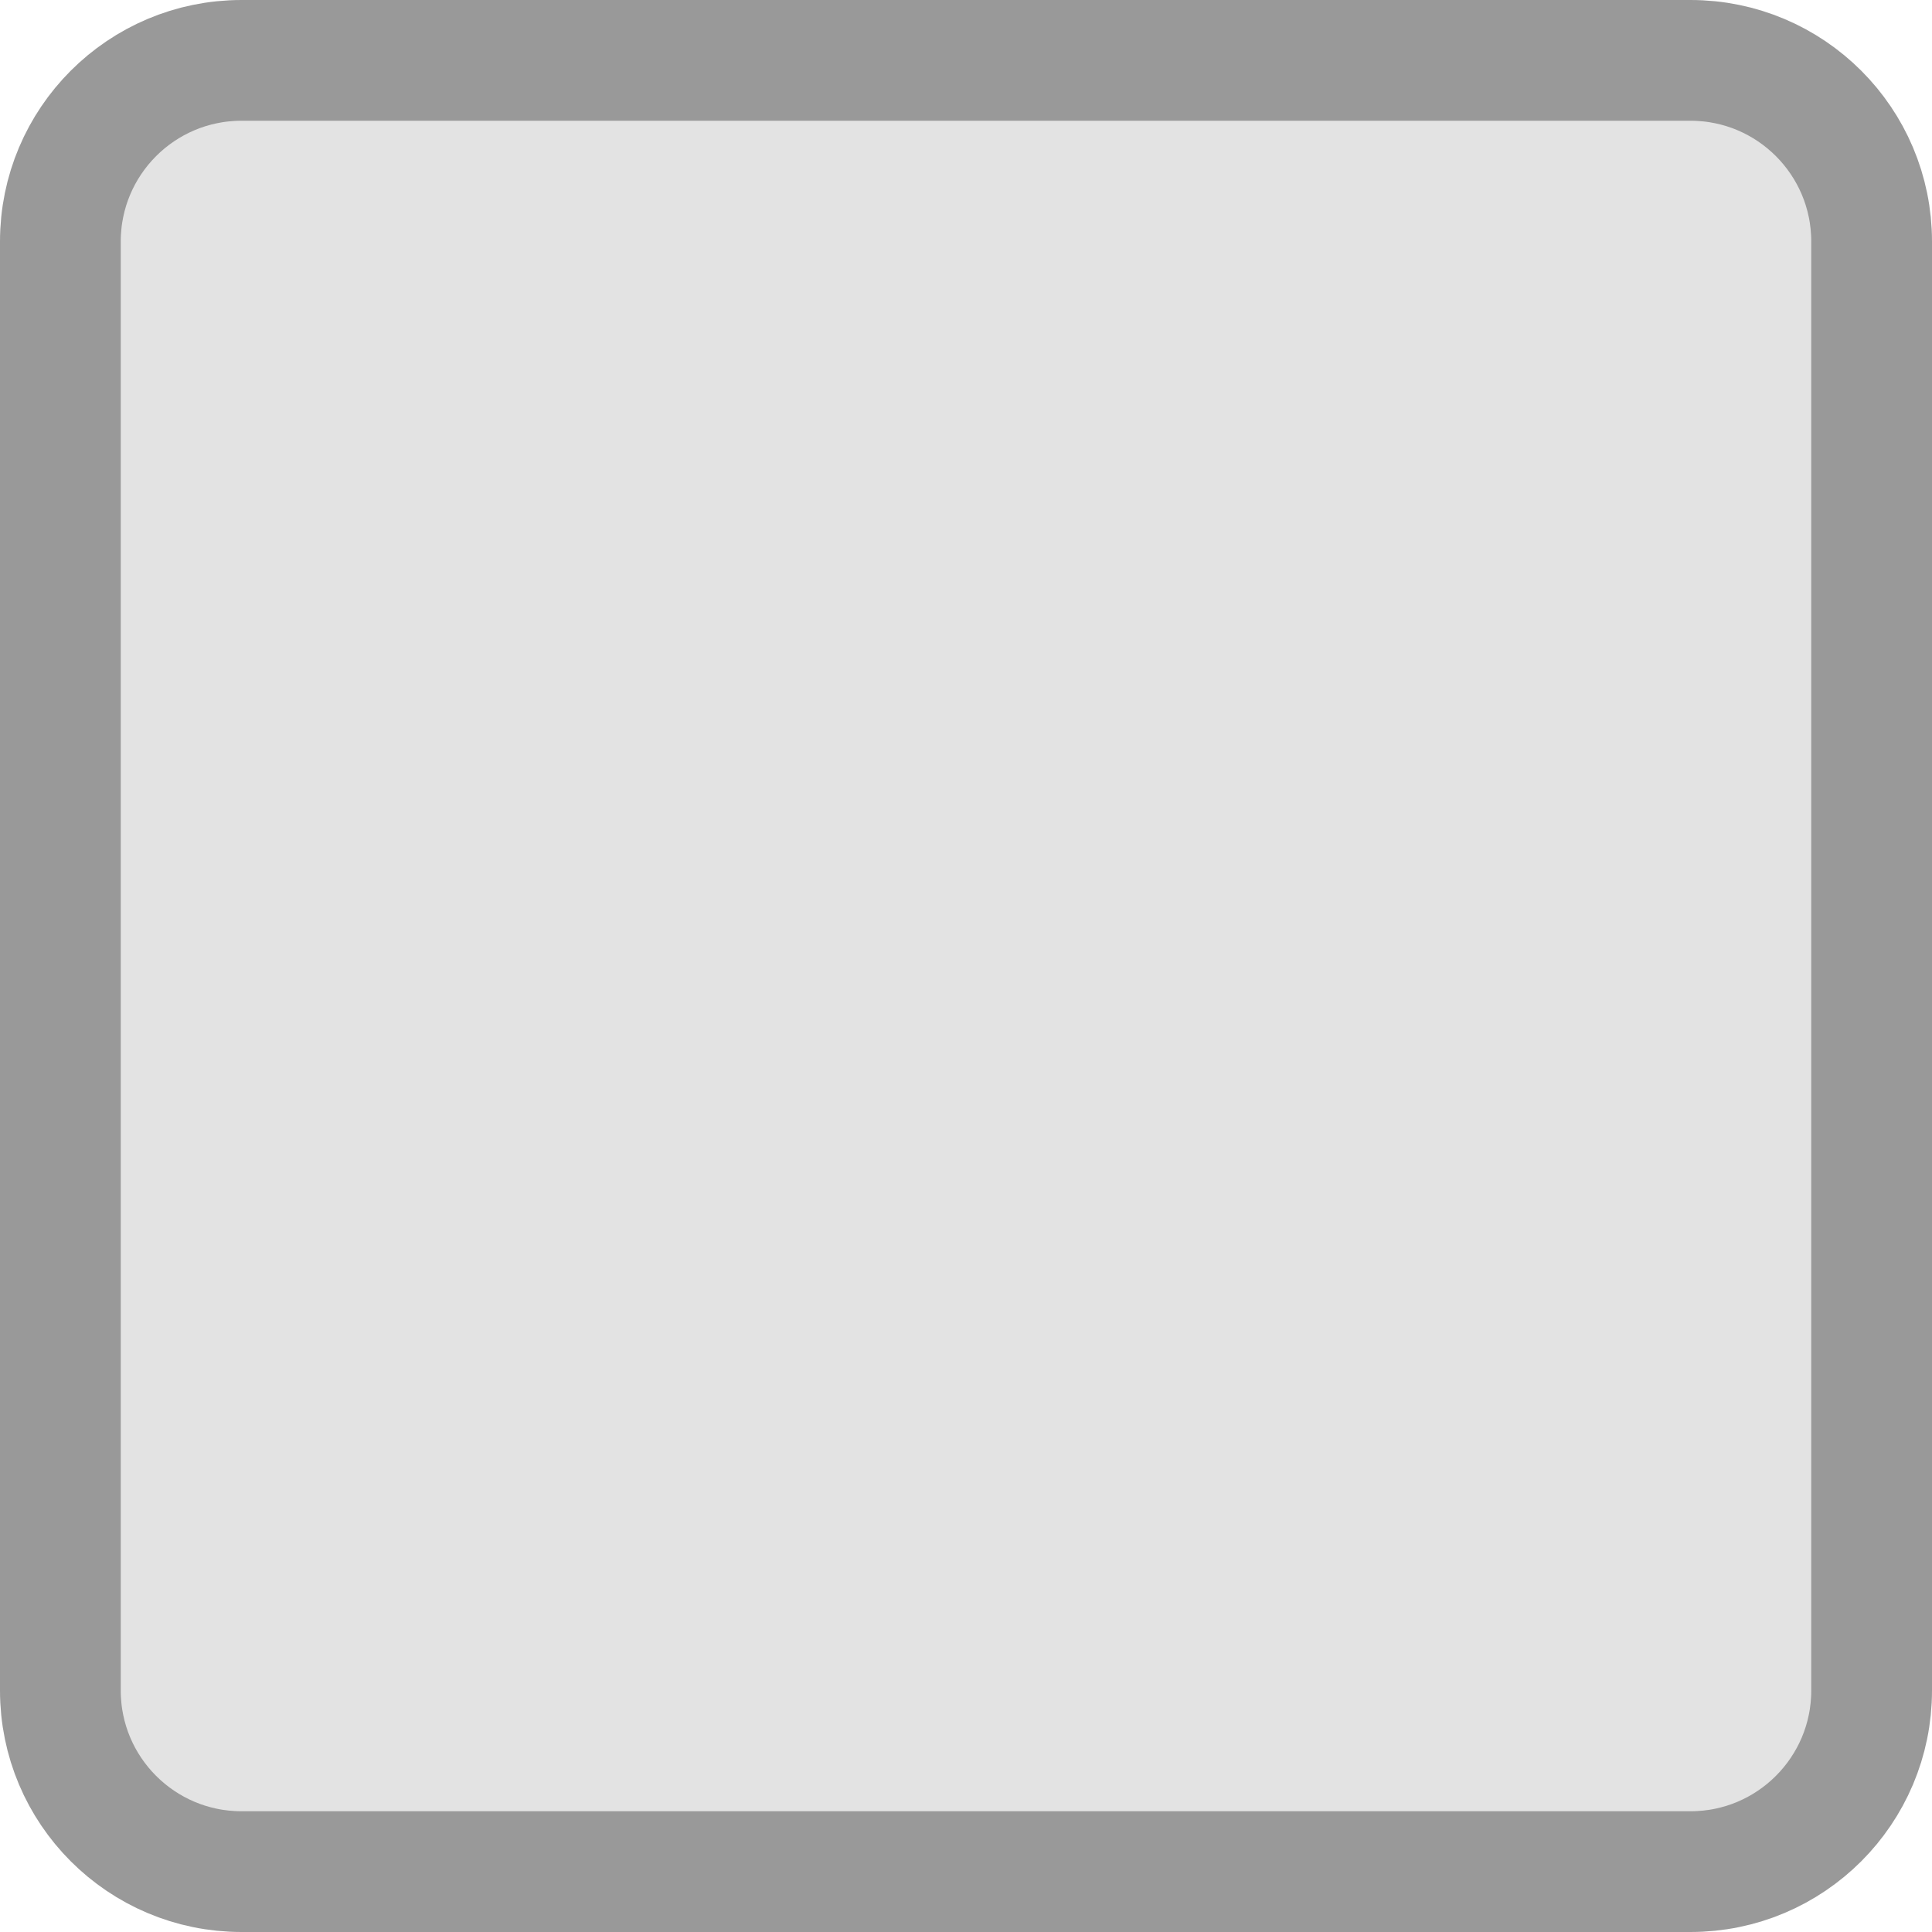
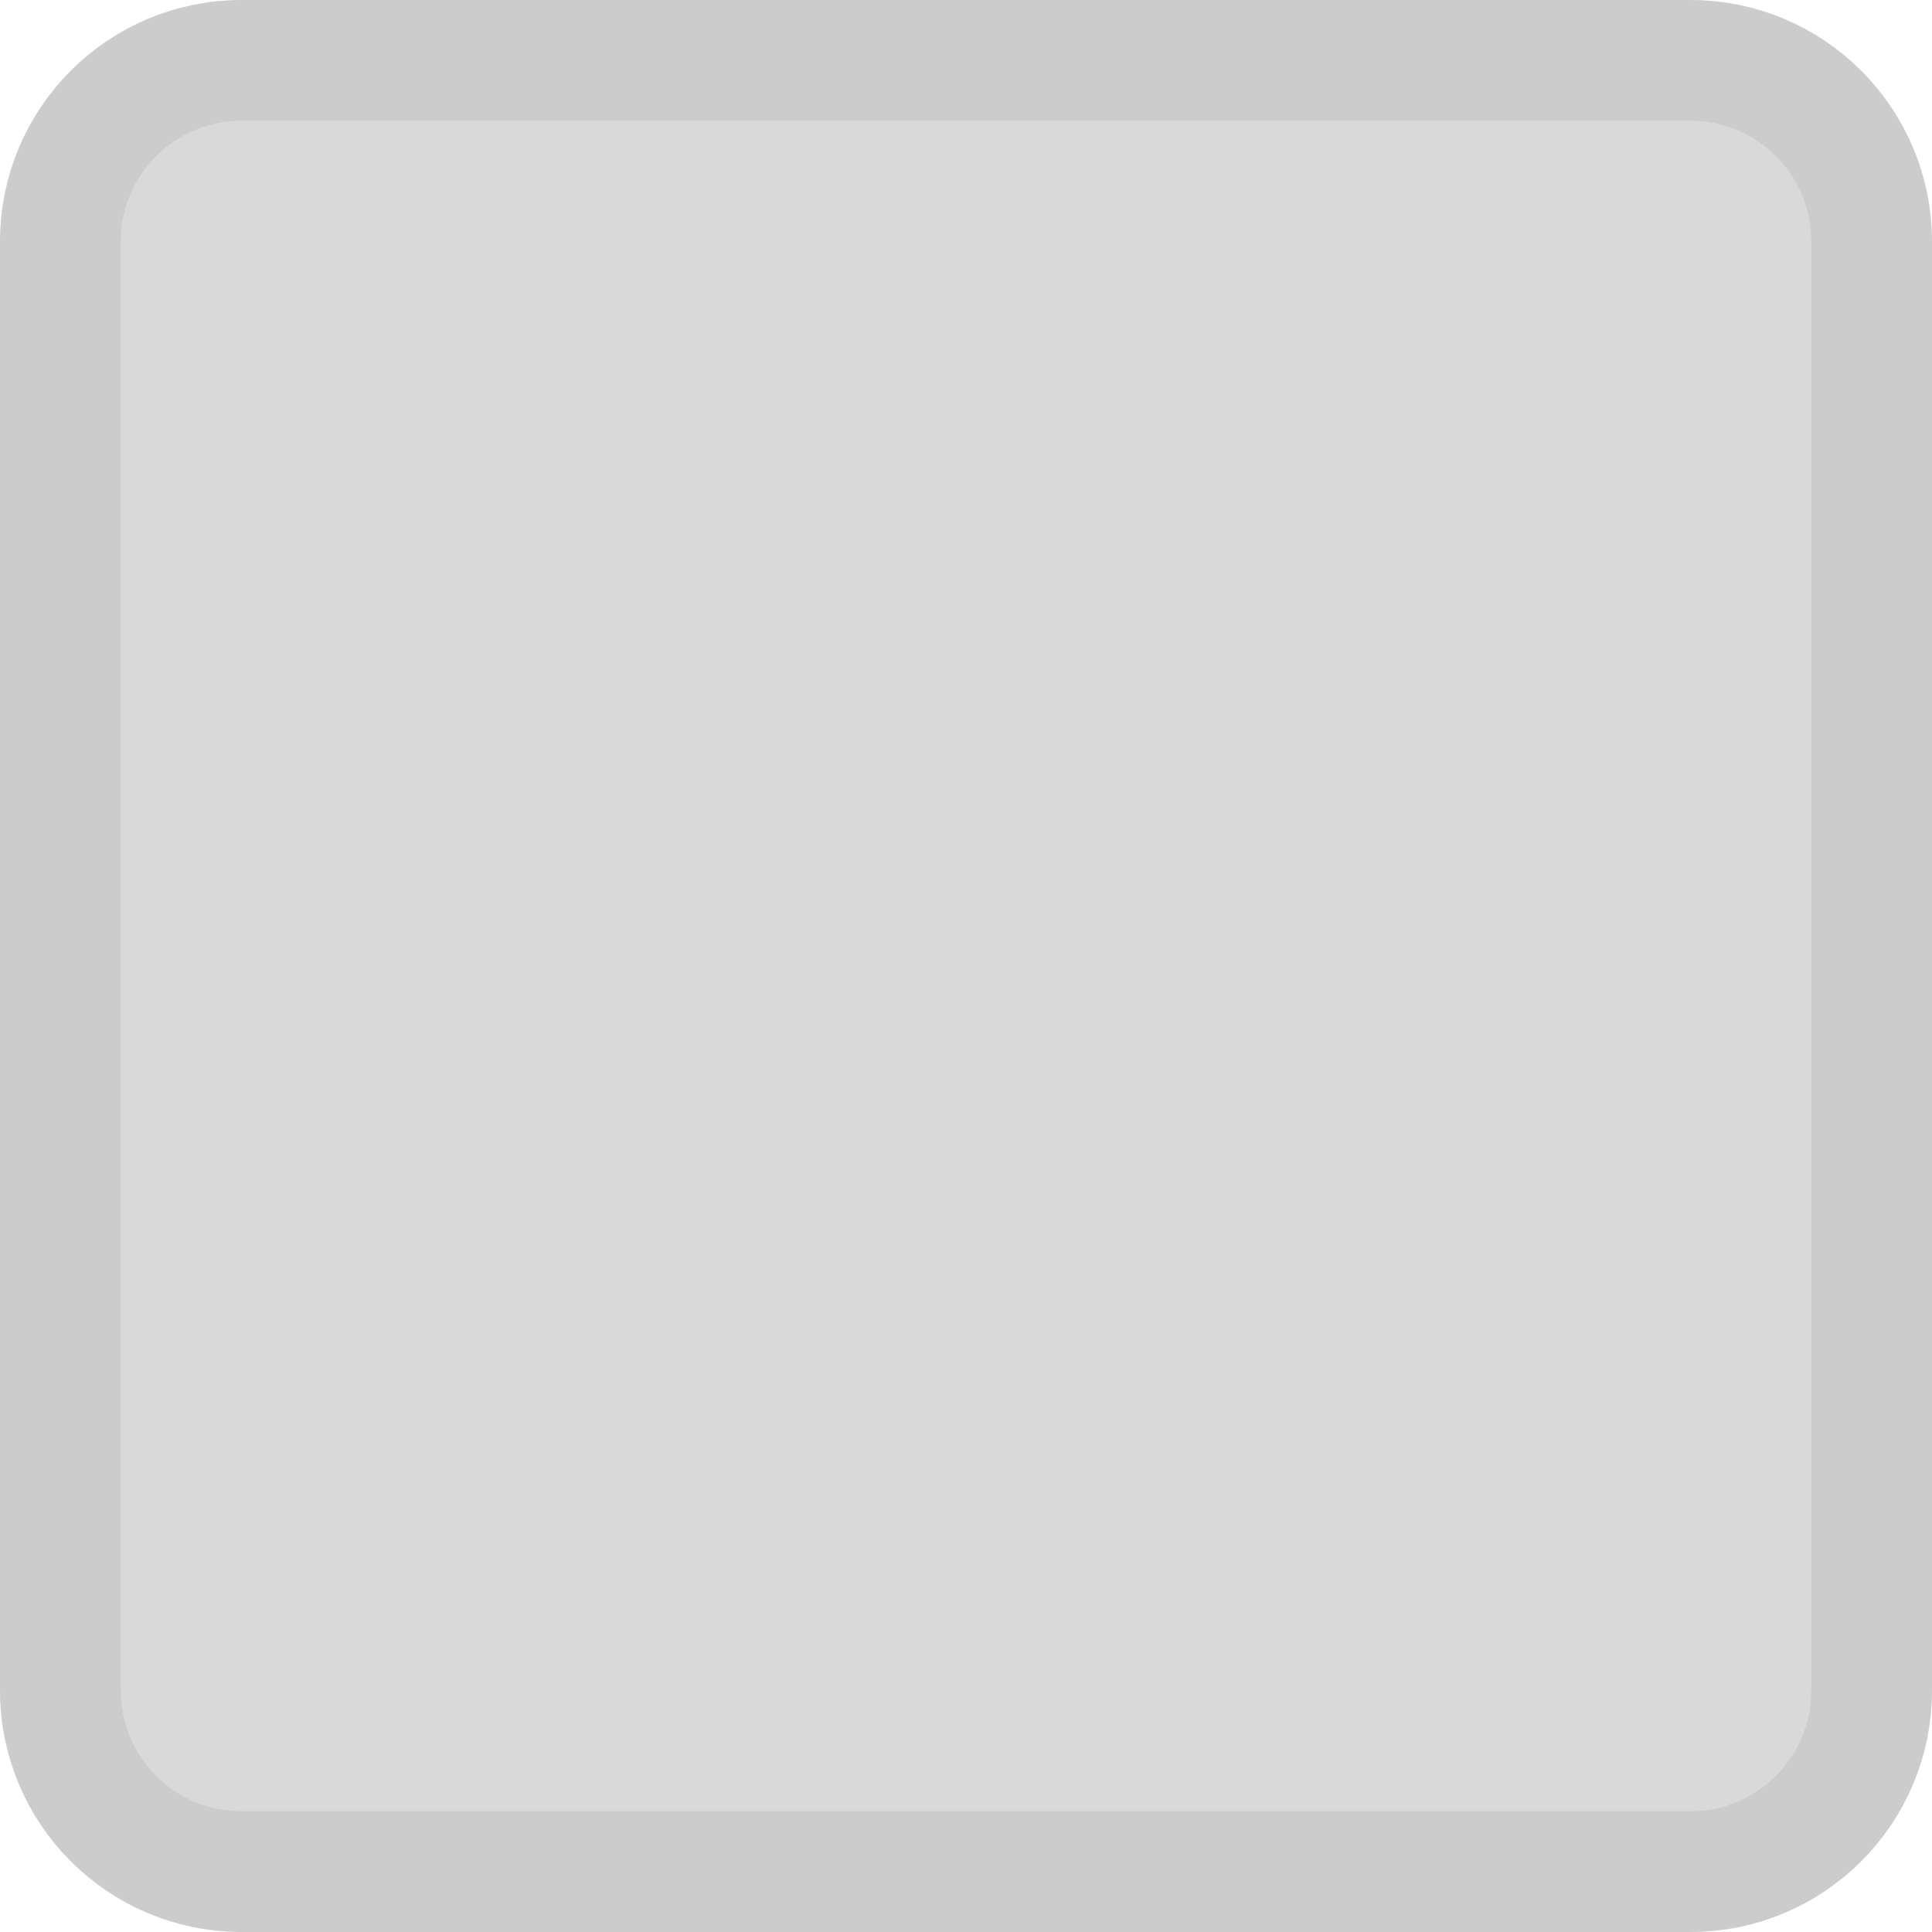
<svg xmlns="http://www.w3.org/2000/svg" width="32" height="32" viewBox="0 0 32 32" fill="none">
-   <path d="M4 1H28C29.657 1 31 2.343 31 4V28C31 29.657 29.657 31 28 31H4C2.343 31 1 29.657 1 28V4C1 2.343 2.343 1 4 1Z" fill="#E3E3E3" />
-   <path d="M4 1H28C29.657 1 31 2.343 31 4V28C31 29.657 29.657 31 28 31H4C2.343 31 1 29.657 1 28V4C1 2.343 2.343 1 4 1Z" stroke="#999999" stroke-width="2" />
+   <path d="M4 1H28C29.657 1 31 2.343 31 4V28C31 29.657 29.657 31 28 31H4C2.343 31 1 29.657 1 28V4C1 2.343 2.343 1 4 1Z" fill="#D9D9D9" />
+   <path d="M4 1H28C29.657 1 31 2.343 31 4V28C31 29.657 29.657 31 28 31H4C2.343 31 1 29.657 1 28V4C1 2.343 2.343 1 4 1Z" stroke="#CCCCCC" stroke-width="2" />
</svg>
